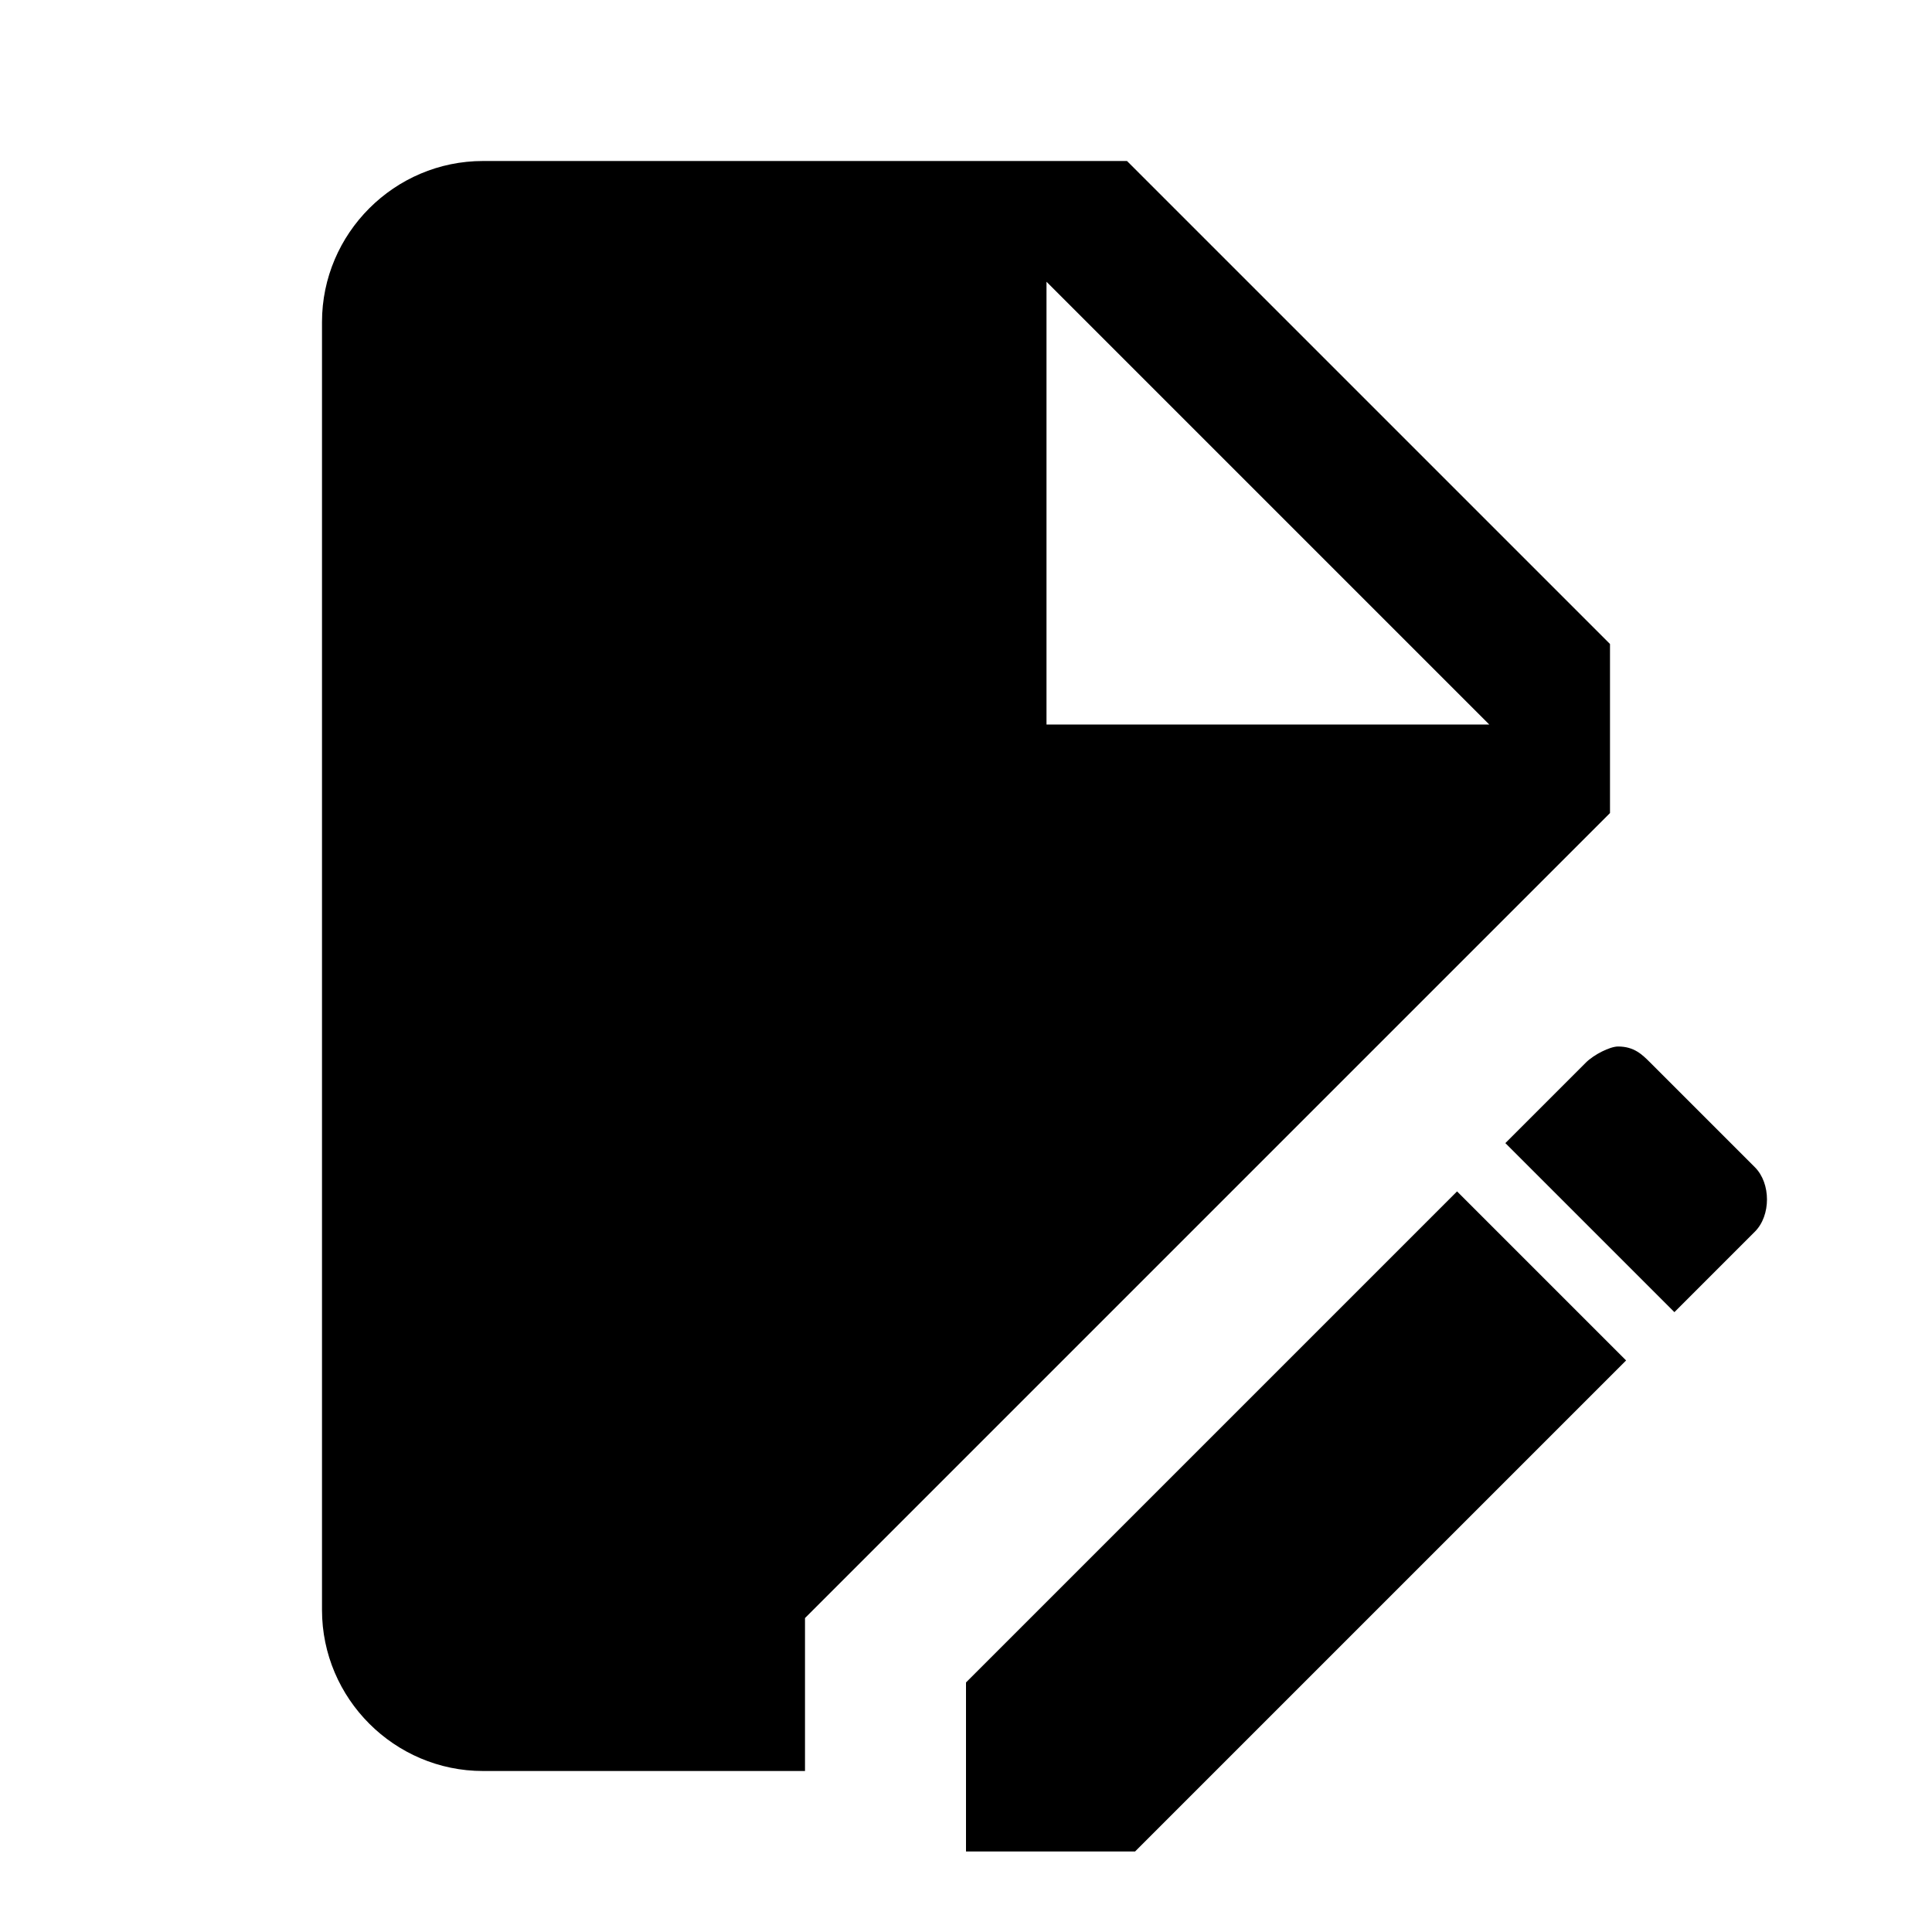
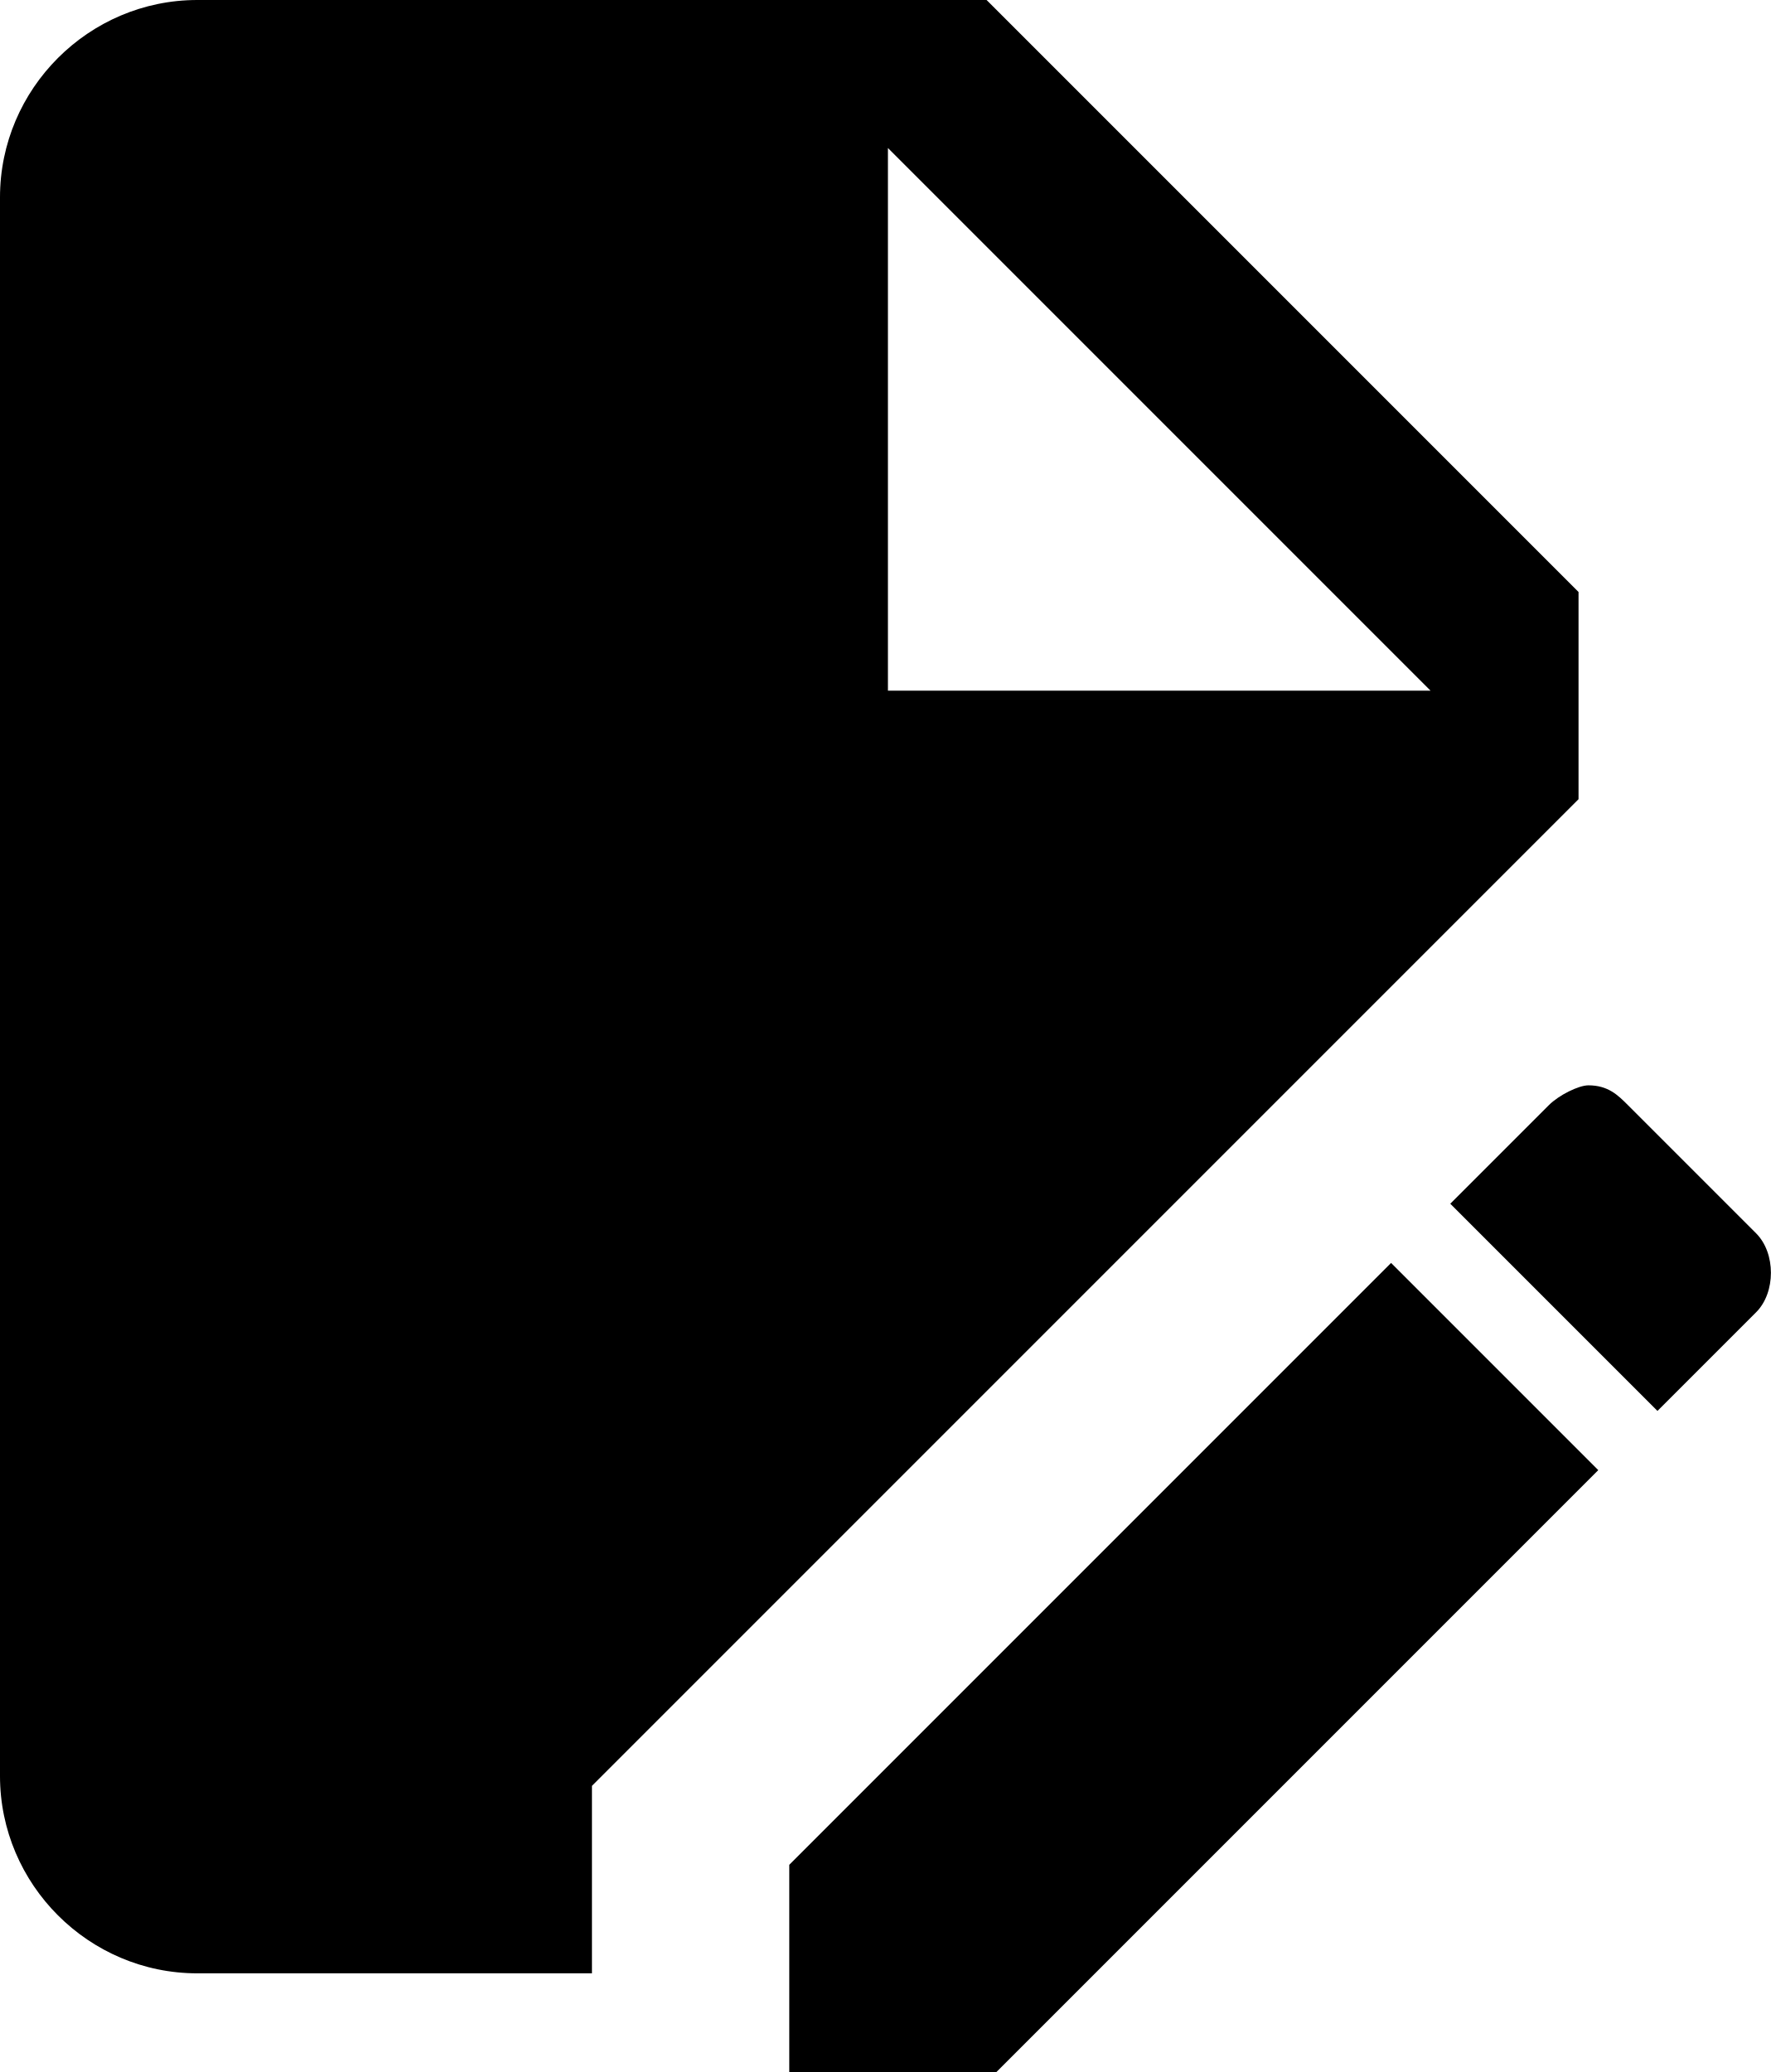
- <svg xmlns="http://www.w3.org/2000/svg" viewBox="0 0 24 24">
+ <svg xmlns="http://www.w3.org/2000/svg" viewBox="4 2 17.95 21">
  <path d="M6 2C4.9 2 4 2.9 4 4V20C4 21.1 4.9 22 6 22H10V20.1L20 10.1V8L14 2H6M13 3.5L18.5 9H13V3.5M20.1 13C20 13 19.8 13.1 19.7 13.2L18.7 14.2L20.8 16.3L21.8 15.3C22 15.1 22 14.7 21.8 14.5L20.5 13.2C20.4 13.1 20.3 13 20.1 13M18.1 14.8L12 20.9V23H14.1L20.2 16.9L18.1 14.8Z" />
</svg>
